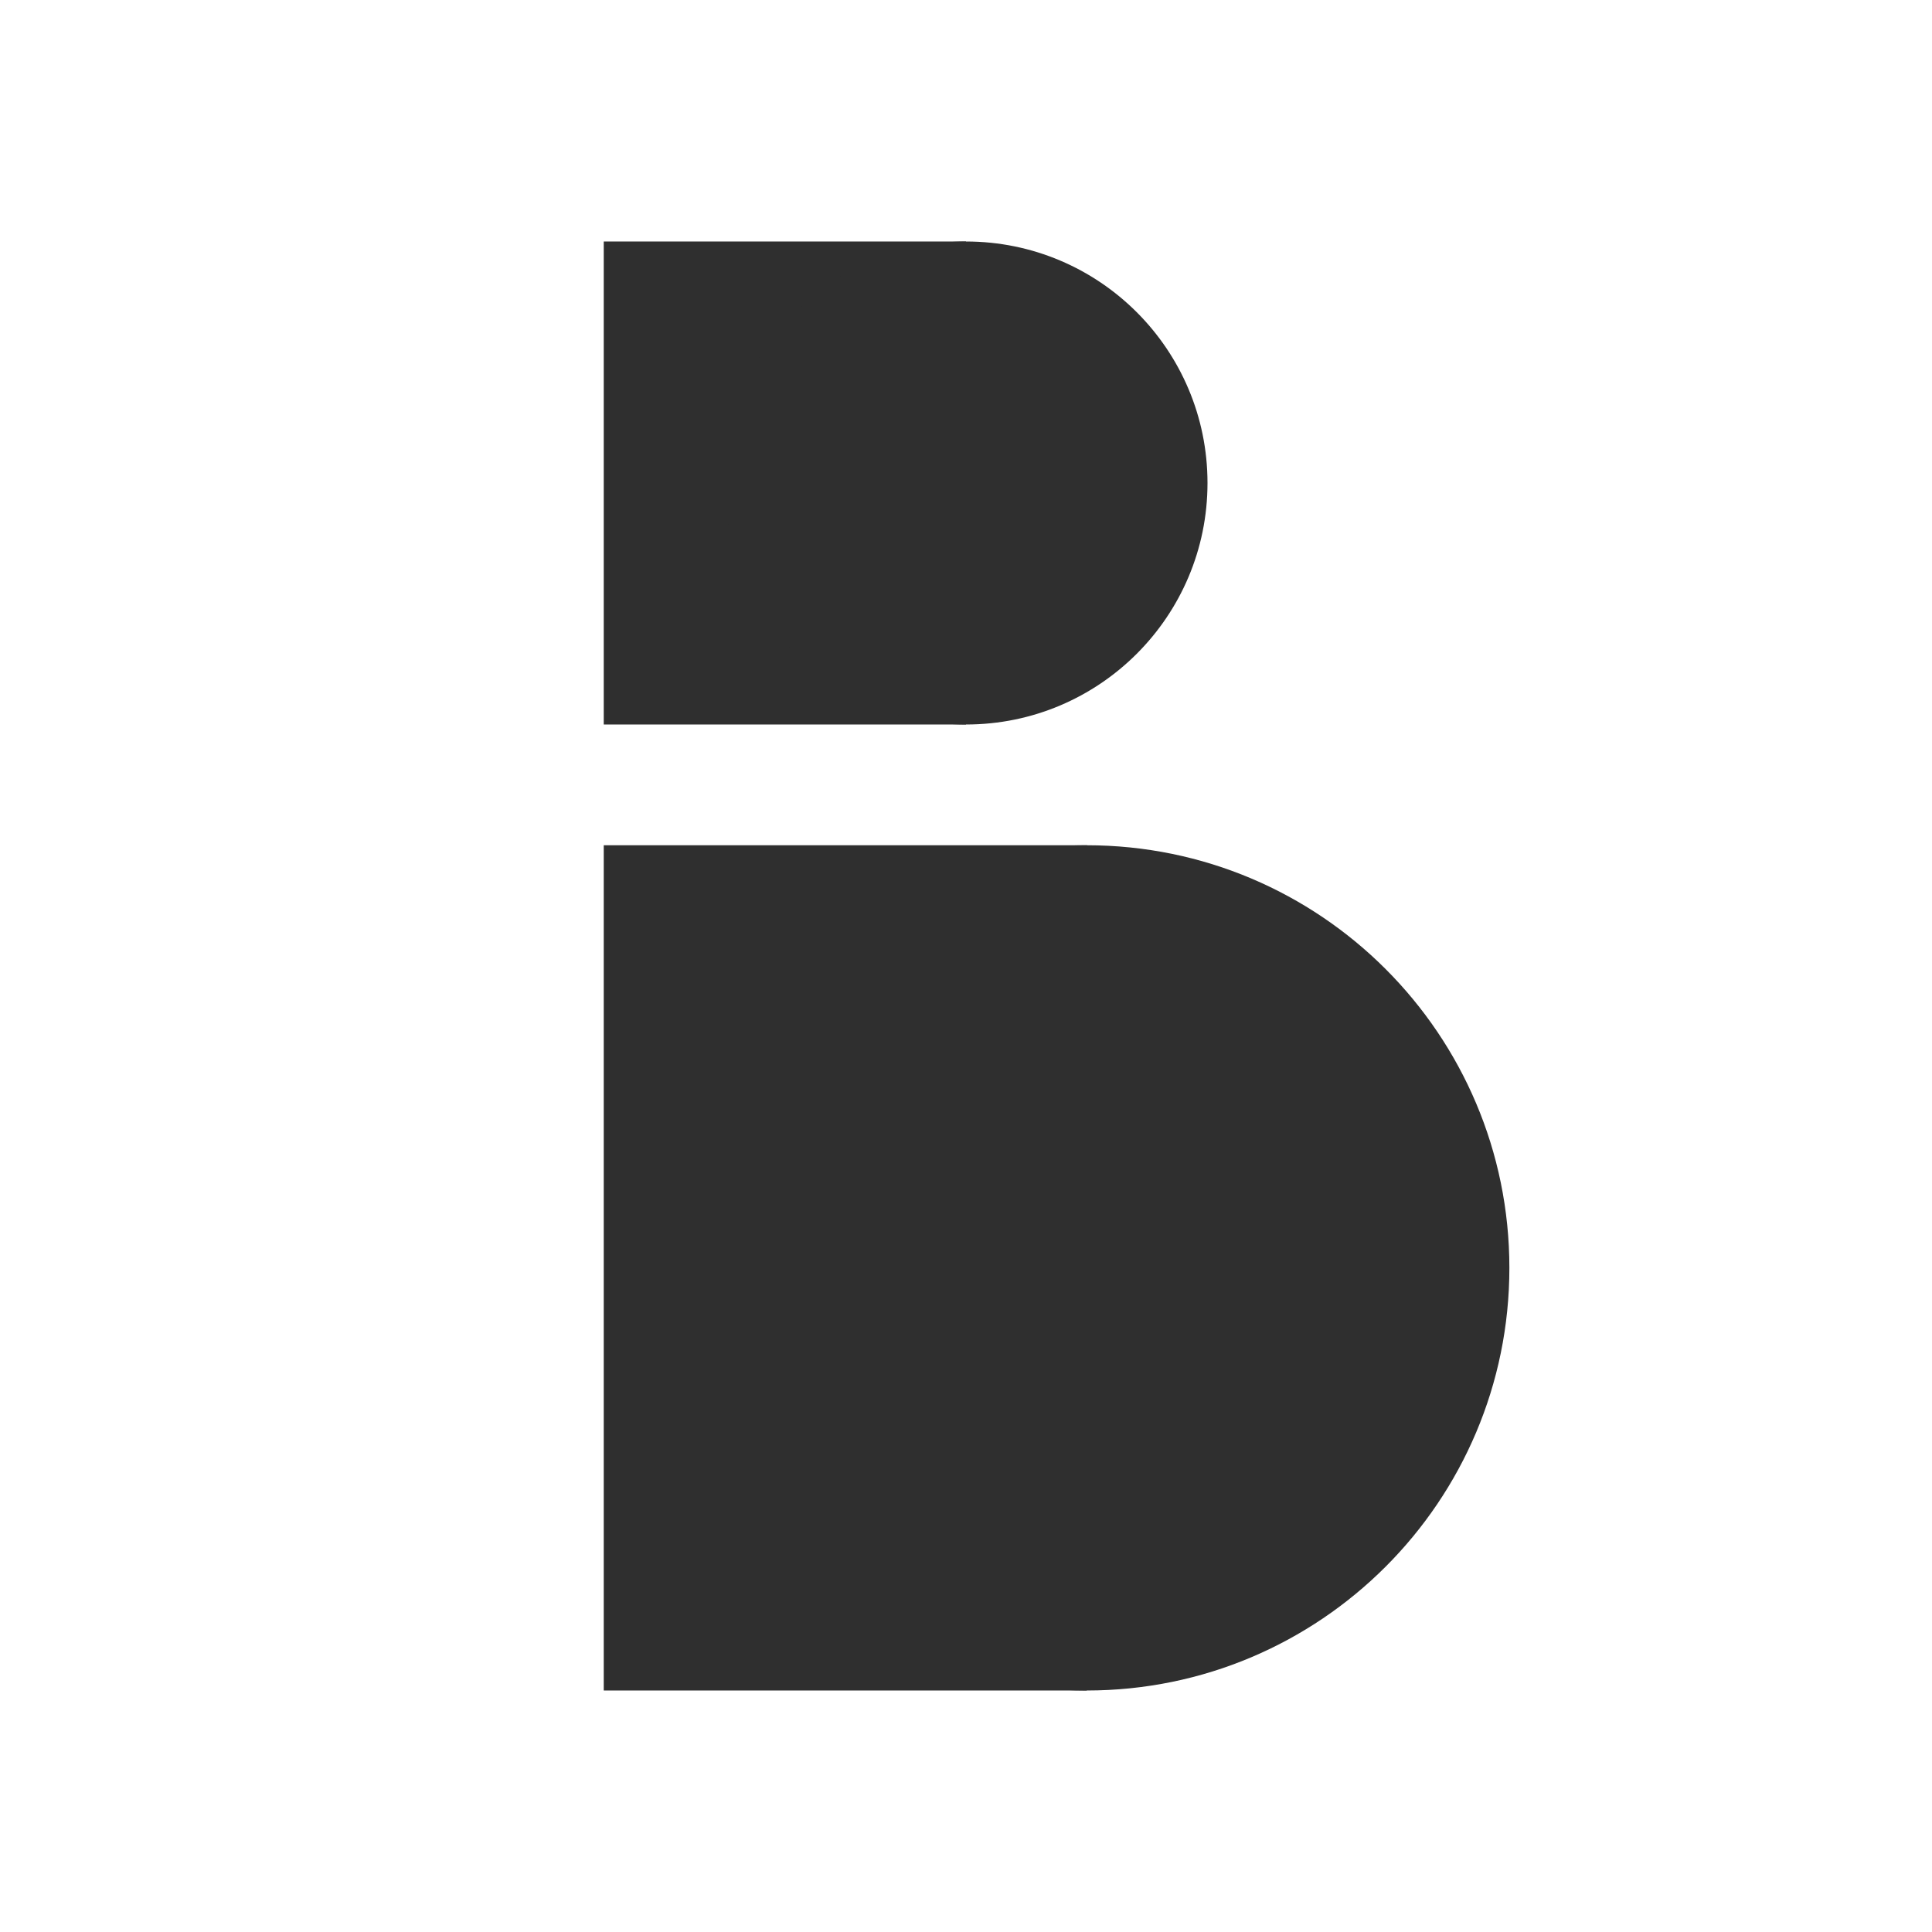
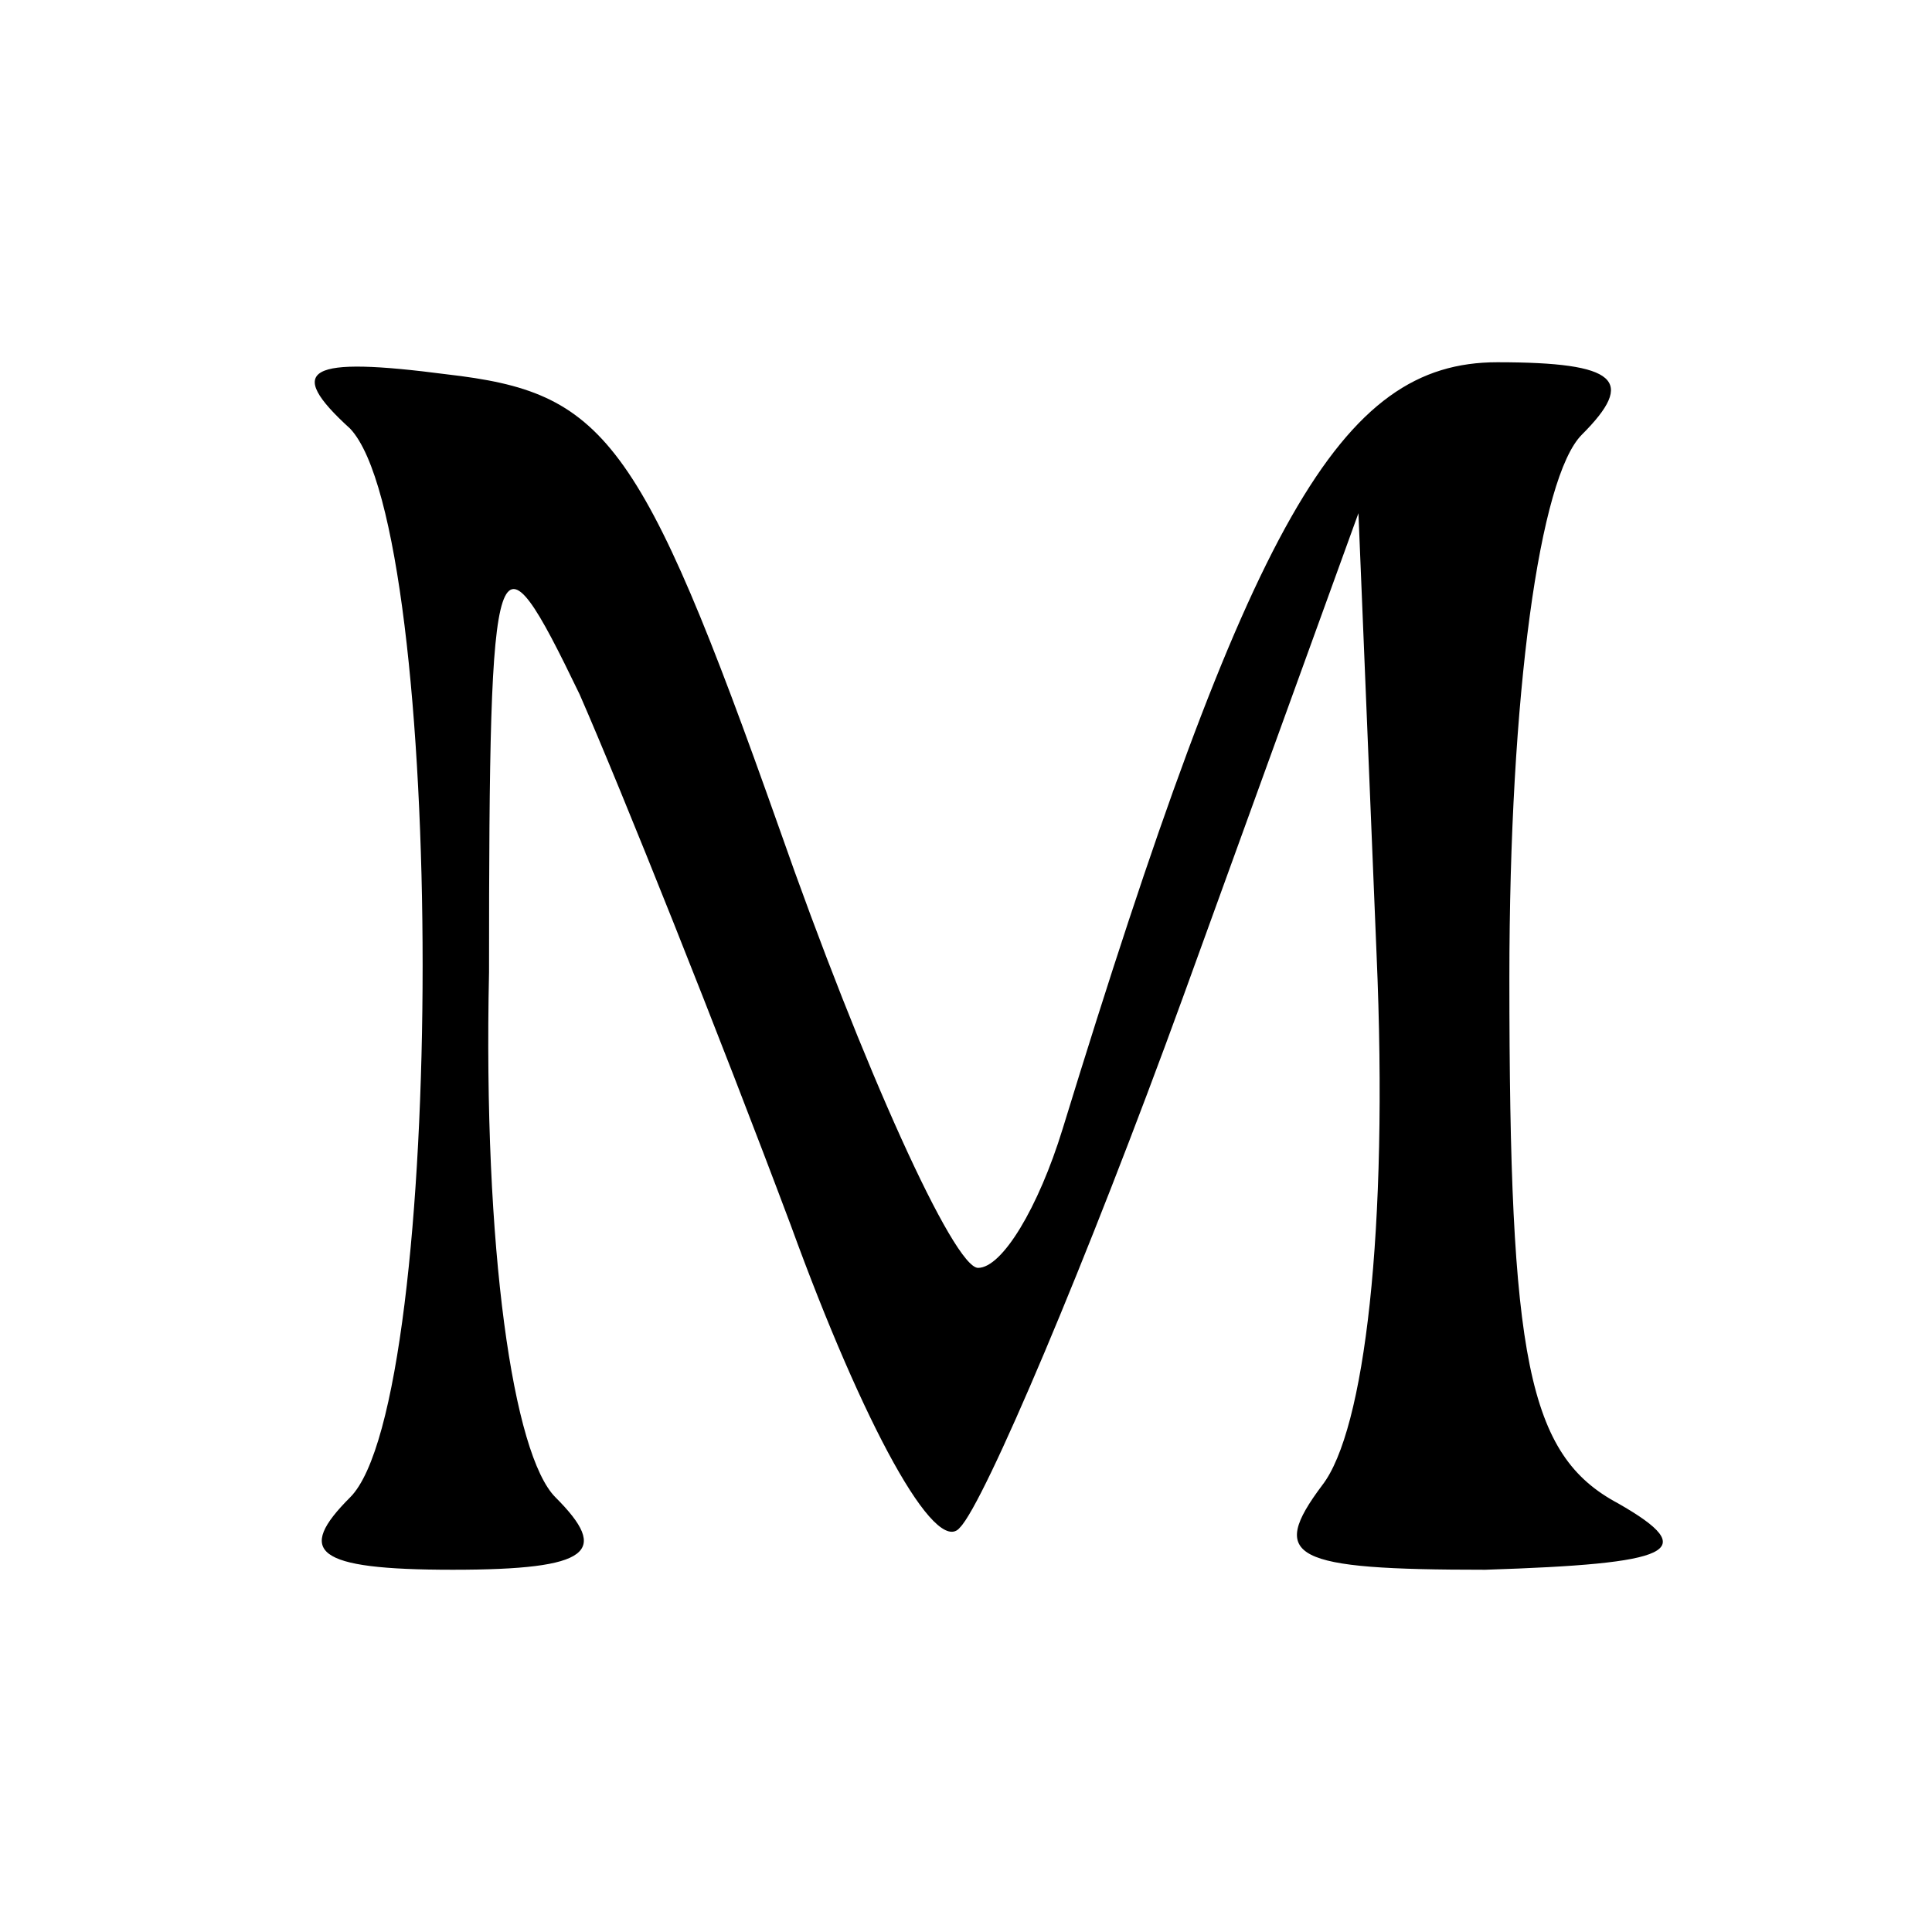
- <svg xmlns="http://www.w3.org/2000/svg" width="16" height="16">
-   <g>
-     <ellipse ry="3.5" rx="3.5" cy="10.5" cx="9" style="fill:#2f2f2f" />
-     <rect height="7" width="4" y="7" x="5" style="fill:#2f2f2f" />
-     <rect height="4" width="3" y="2" x="5" style="fill:#2f2f2f" />
-     <ellipse ry="2" rx="2" cy="4" cx="8" style="fill:#2f2f2f" />
+ <svg xmlns="http://www.w3.org/2000/svg" version="1.0" width="32pt" height="32pt" viewBox="0 0 32 32" preserveAspectRatio="xMidYMid meet">
+   <g transform="translate(0,32) scale(0.1,-0.1)" fill="#000000" stroke="none">
+     <path d="M58 249 c16 -17 16 -161 0 -177 -9 -9 -6 -12 17 -12 23 0 26 3 17 12 -7 7 -12 41 -11 87 0 73 1 75 15 46 7 -16 23 -56 35 -88 12 -33 24 -55 28 -50 4 4 21 44 37 88 l29 80 3 -73 c2 -46 -2 -79 -9 -88 -9 -12 -5 -14 27 -14 31 1 36 3 22 11 -15 8 -18 24 -18 87 0 47 5 83 12 90 9 9 6 12 -14 12 -26 0 -41 -26 -72 -127 -4 -13 -10 -23 -14 -23 -4 0 -19 33 -33 73 -23 65 -29 72 -55 75 -23 3 -27 1 -16 -9z" />
  </g>
</svg>
